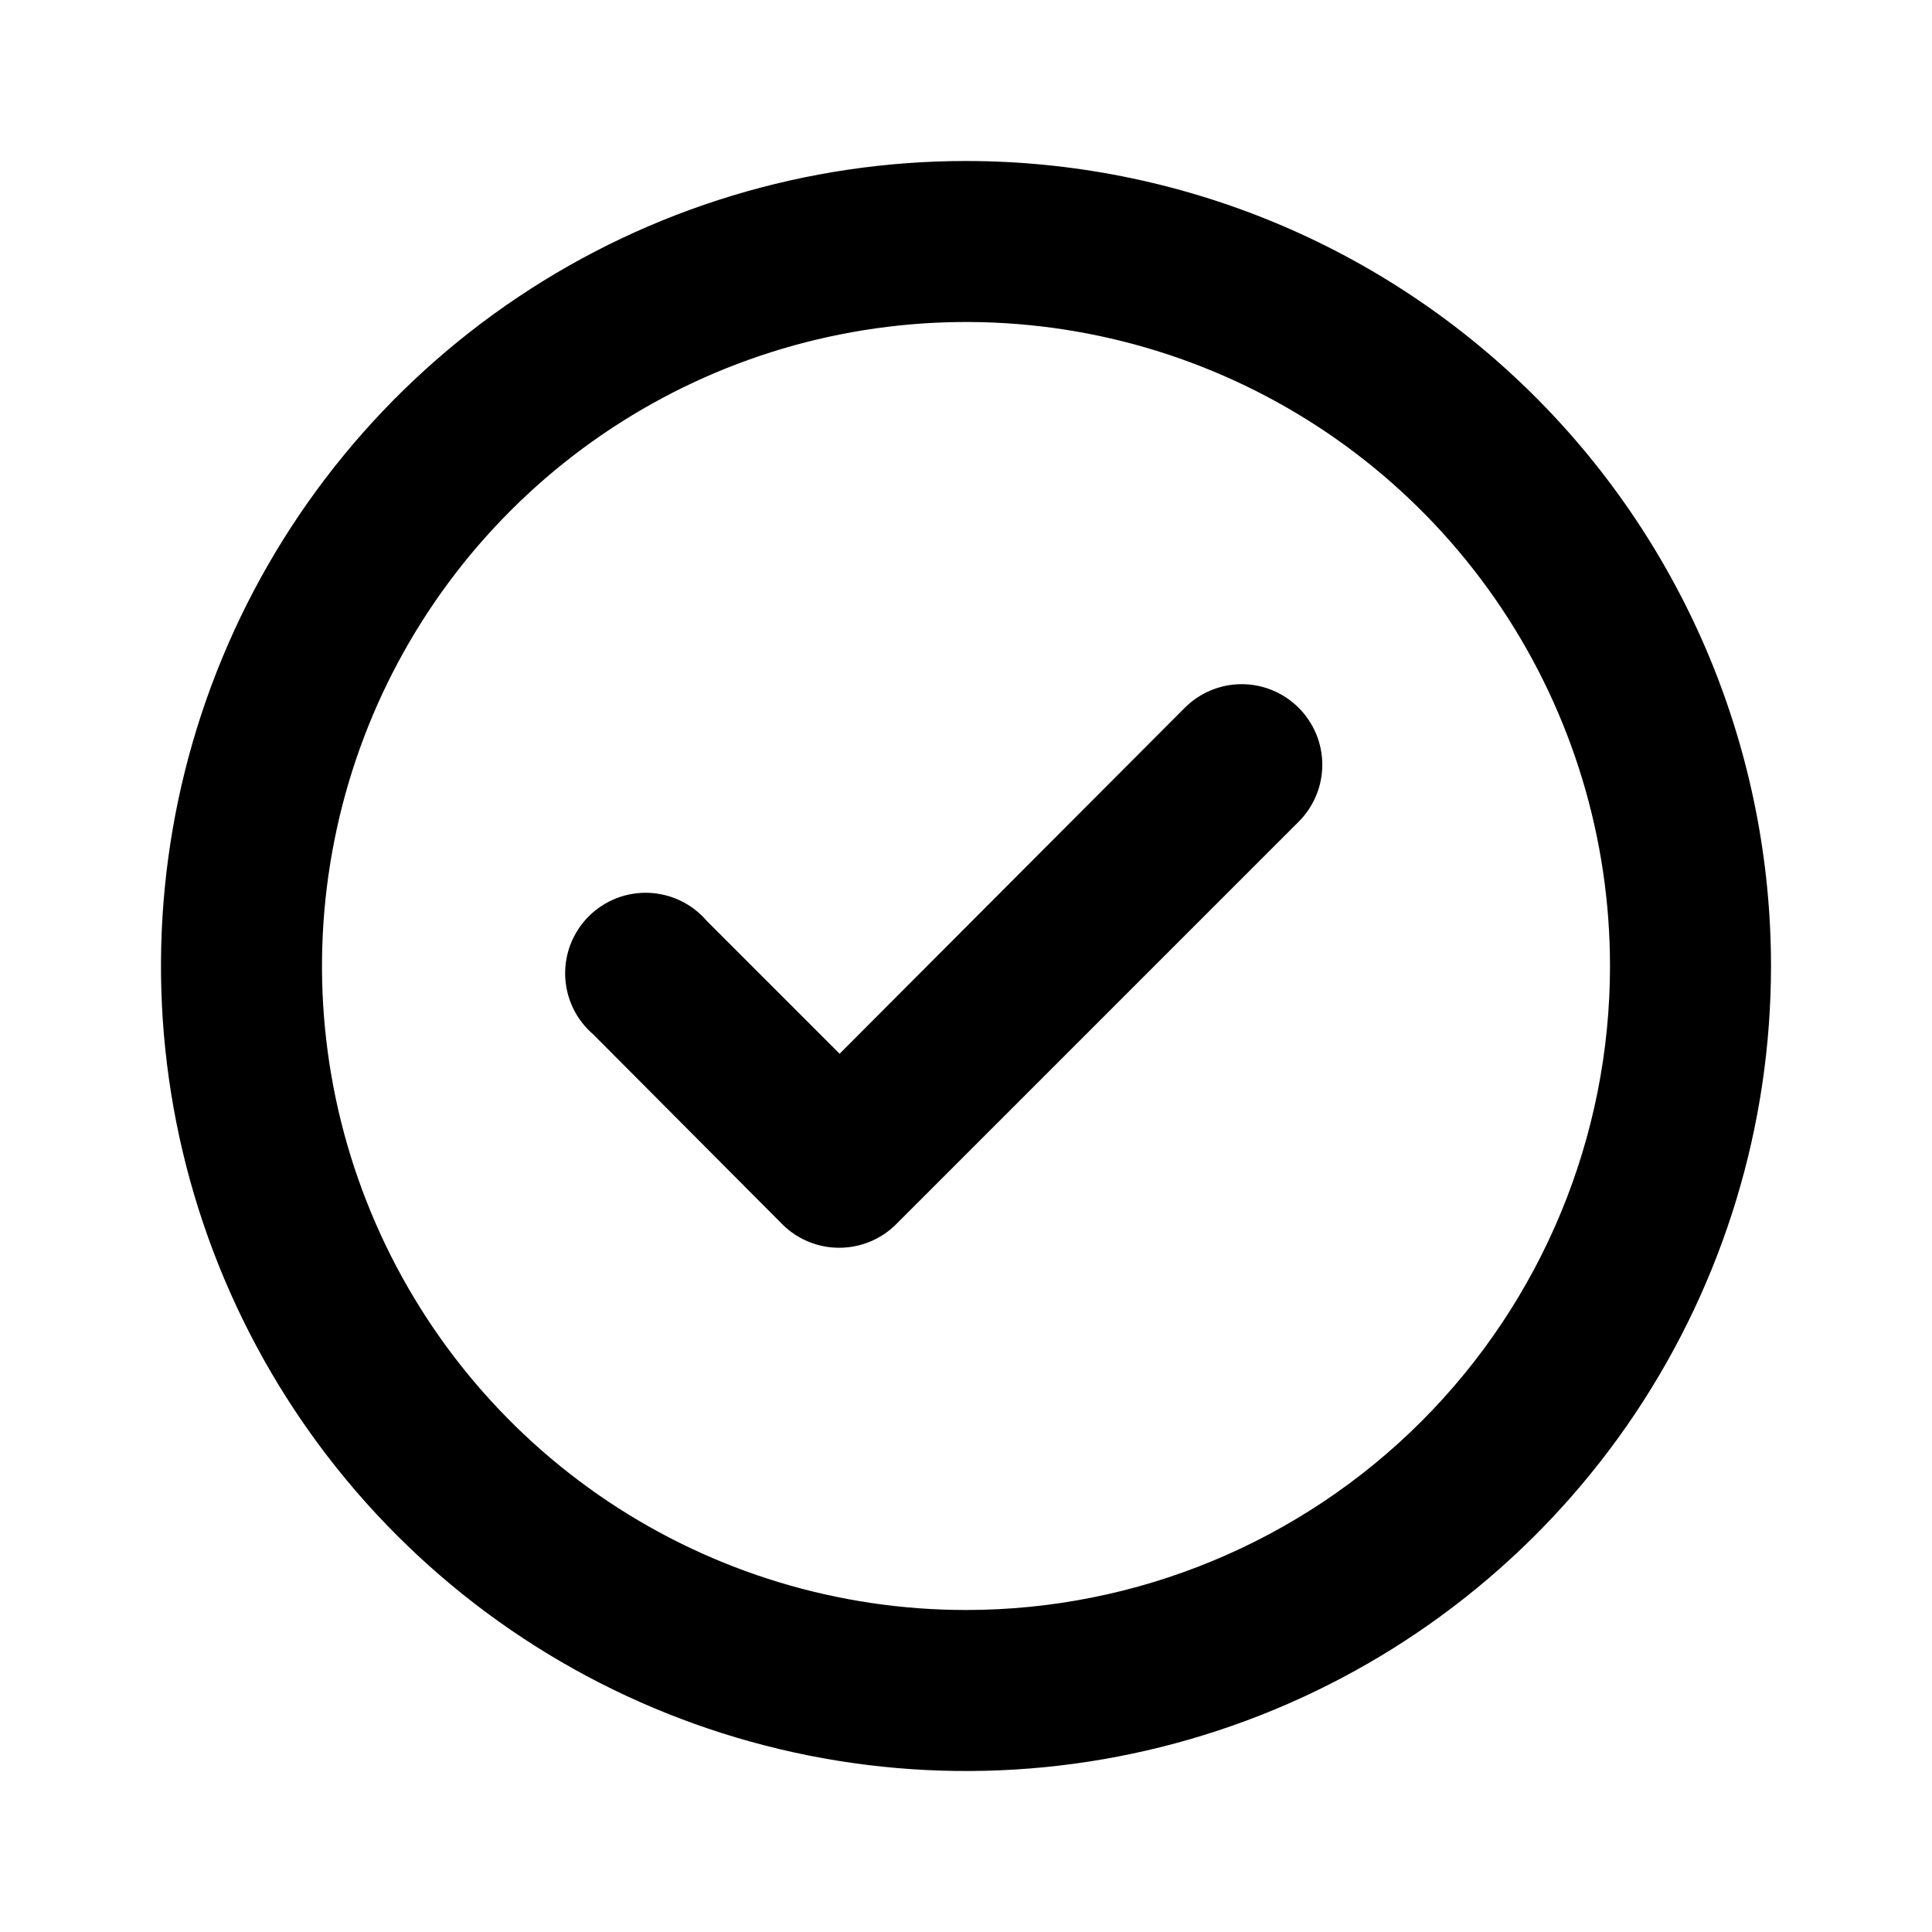
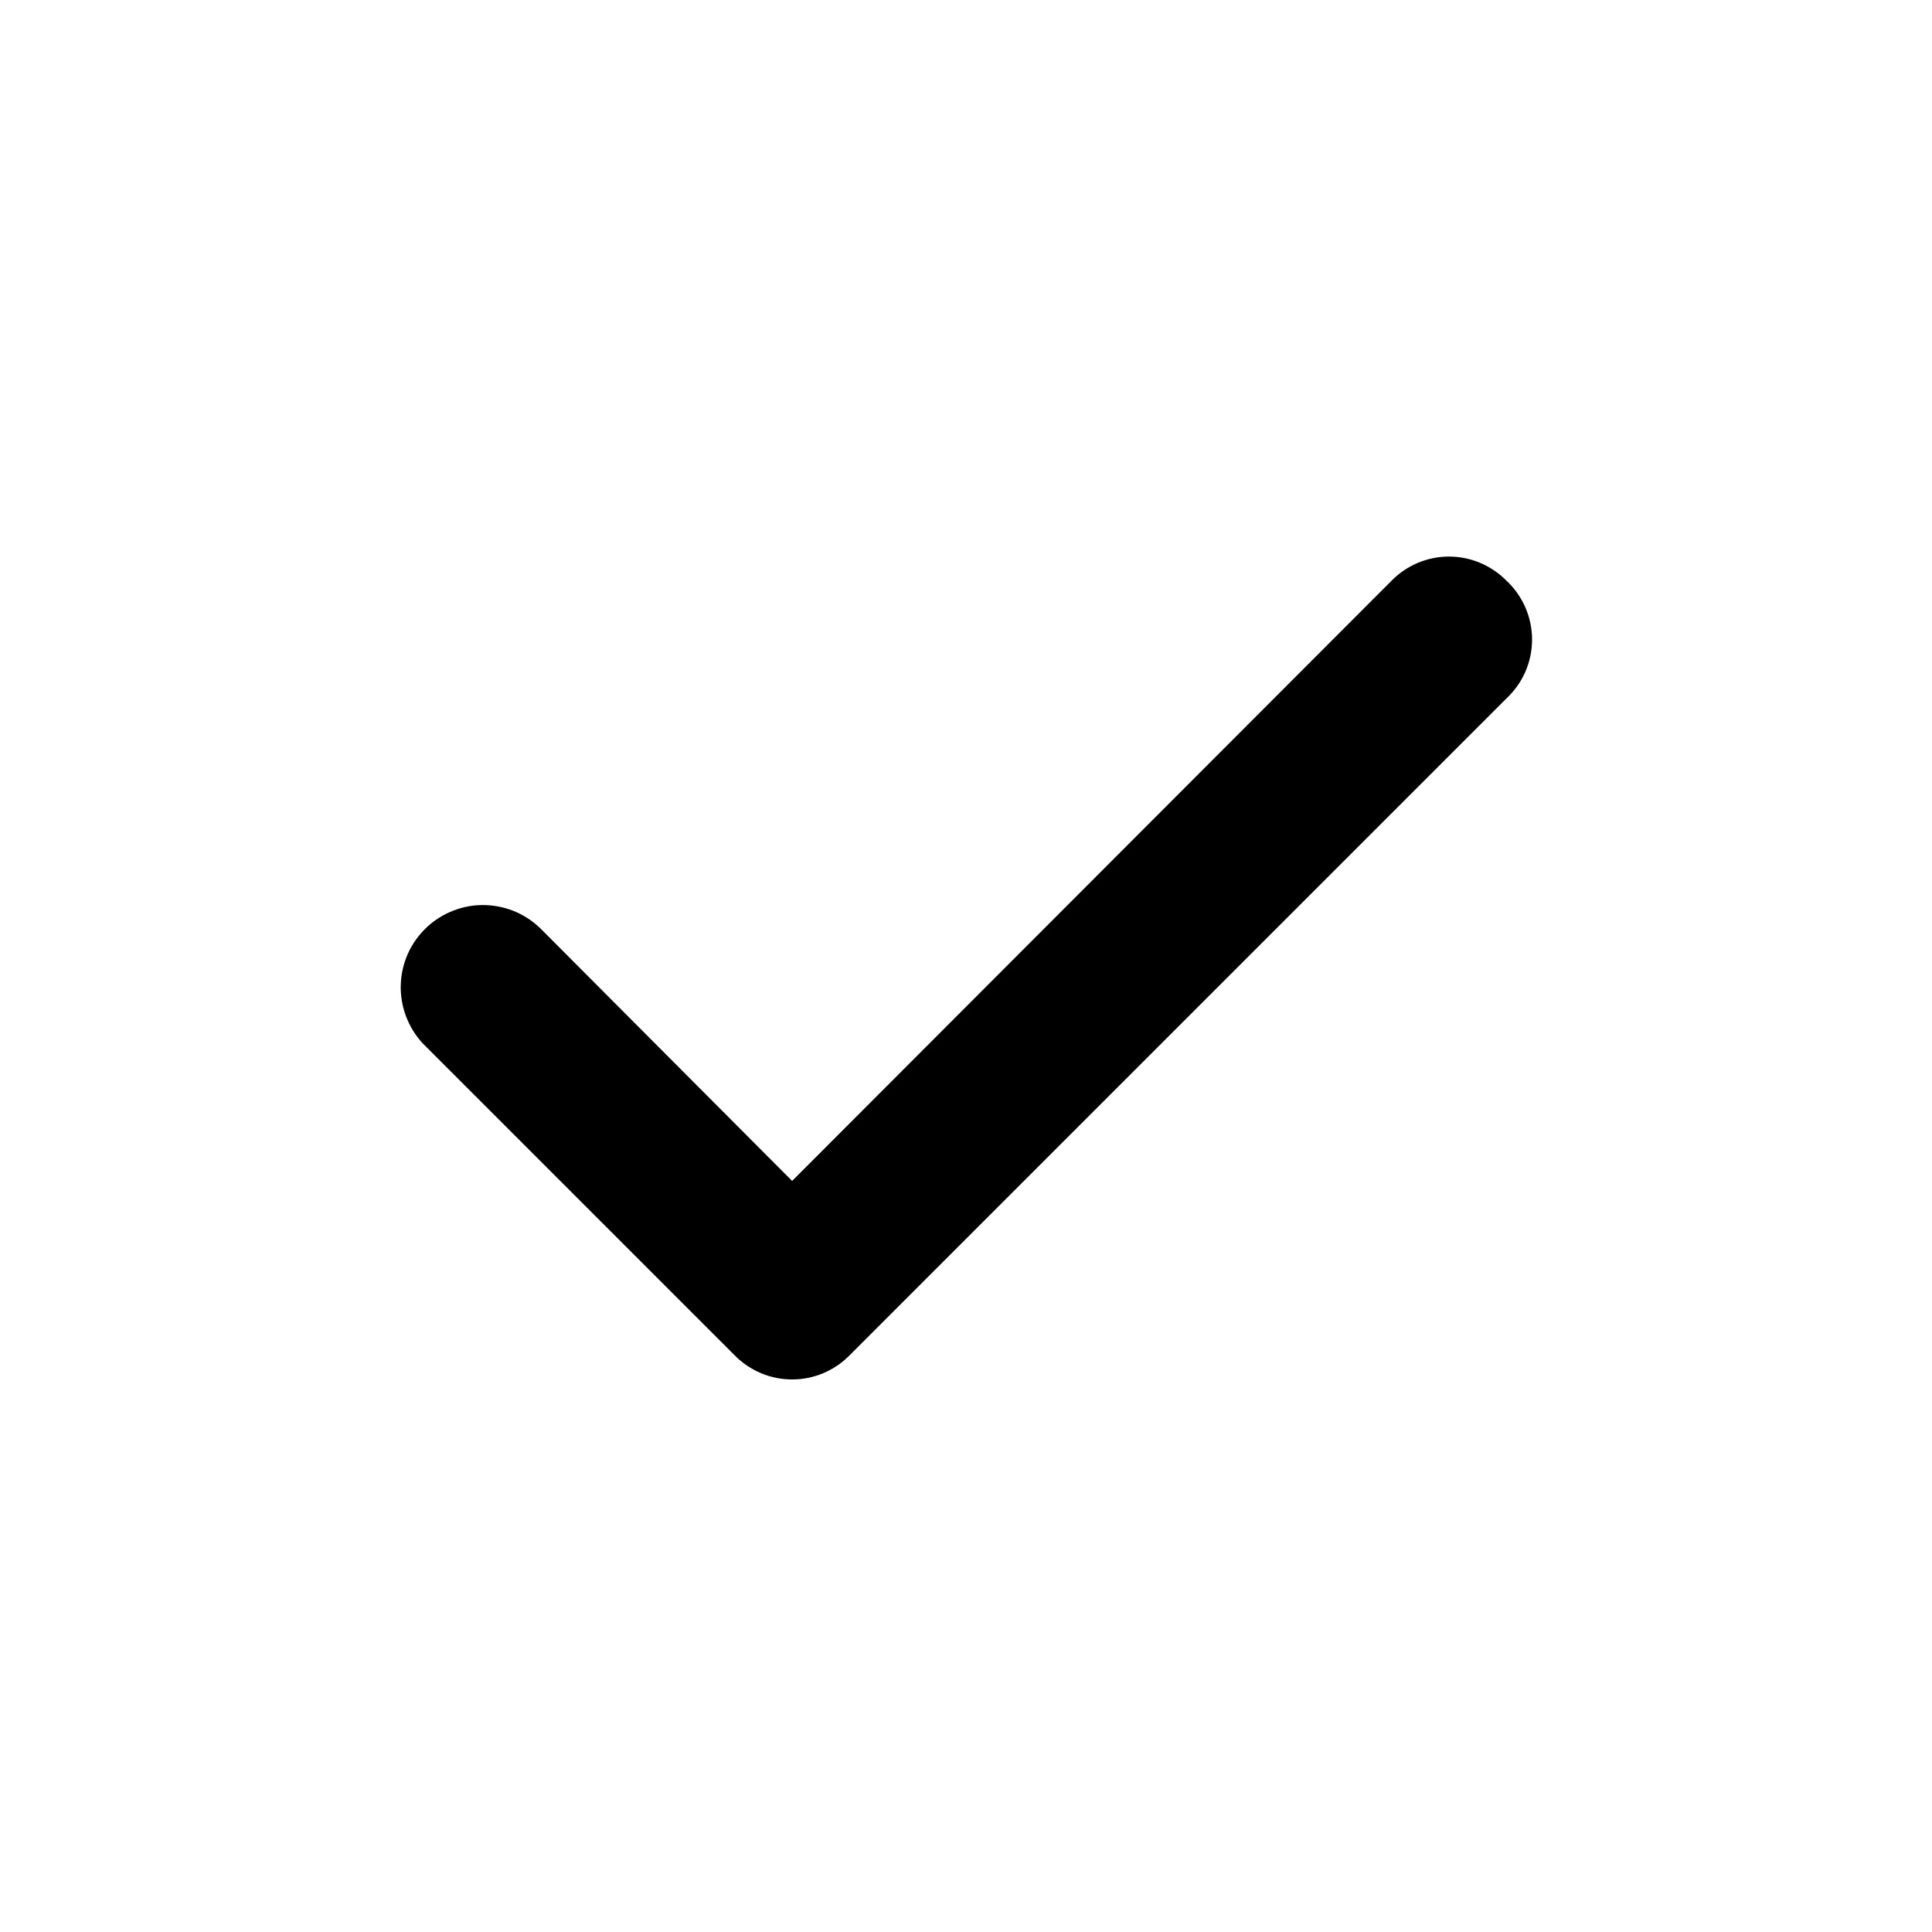
<svg xmlns="http://www.w3.org/2000/svg" width="24" height="24" viewBox="0 0 24 24" fill="none">
-   <path d="M14.72 8.79L10.43 13.09L8.78 11.44C8.69 11.335 8.58 11.25 8.456 11.19C8.332 11.13 8.197 11.097 8.059 11.091C7.921 11.086 7.784 11.109 7.656 11.159C7.527 11.21 7.411 11.286 7.313 11.383C7.216 11.481 7.14 11.597 7.089 11.726C7.039 11.854 7.016 11.991 7.021 12.129C7.027 12.267 7.06 12.402 7.12 12.526C7.18 12.65 7.265 12.76 7.37 12.85L9.72 15.21C9.813 15.303 9.924 15.376 10.046 15.426C10.168 15.476 10.298 15.501 10.43 15.5C10.692 15.499 10.944 15.395 11.13 15.21L16.13 10.21C16.224 10.117 16.298 10.006 16.349 9.885C16.4 9.763 16.426 9.632 16.426 9.5C16.426 9.368 16.4 9.237 16.349 9.115C16.298 8.994 16.224 8.883 16.13 8.79C15.943 8.604 15.689 8.499 15.425 8.499C15.161 8.499 14.907 8.604 14.72 8.79ZM12 2C10.022 2 8.089 2.586 6.444 3.685C4.8 4.784 3.518 6.346 2.761 8.173C2.004 10 1.806 12.011 2.192 13.951C2.578 15.891 3.53 17.672 4.929 19.071C6.327 20.47 8.109 21.422 10.049 21.808C11.989 22.194 14 21.996 15.827 21.239C17.654 20.482 19.216 19.2 20.315 17.556C21.413 15.911 22 13.978 22 12C22 10.687 21.741 9.386 21.239 8.173C20.736 6.96 20 5.858 19.071 4.929C18.142 4 17.04 3.264 15.827 2.761C14.614 2.259 13.313 2 12 2ZM12 20C10.418 20 8.871 19.531 7.555 18.652C6.24 17.773 5.214 16.523 4.609 15.062C4.003 13.6 3.845 11.991 4.154 10.439C4.462 8.887 5.224 7.462 6.343 6.343C7.462 5.224 8.887 4.462 10.439 4.154C11.991 3.845 13.6 4.003 15.062 4.609C16.523 5.214 17.773 6.24 18.652 7.555C19.531 8.871 20 10.418 20 12C20 14.122 19.157 16.157 17.657 17.657C16.157 19.157 14.122 20 12 20Z" fill="black" />
+   <path d="M18.71 7.21C18.617 7.116 18.506 7.042 18.384 6.991C18.263 6.94 18.132 6.914 18 6.914C17.868 6.914 17.737 6.94 17.615 6.991C17.494 7.042 17.383 7.116 17.29 7.21L9.84 14.67L6.71 11.53C6.613 11.437 6.499 11.363 6.375 11.314C6.25 11.265 6.116 11.241 5.982 11.243C5.848 11.245 5.716 11.274 5.593 11.328C5.47 11.381 5.358 11.458 5.265 11.555C5.172 11.651 5.098 11.765 5.049 11.89C5 12.015 4.976 12.148 4.978 12.283C4.981 12.417 5.009 12.549 5.063 12.672C5.116 12.795 5.193 12.907 5.29 13L9.13 16.84C9.223 16.934 9.334 17.008 9.455 17.059C9.577 17.11 9.708 17.136 9.84 17.136C9.972 17.136 10.103 17.11 10.225 17.059C10.346 17.008 10.457 16.934 10.55 16.84L18.71 8.68C18.811 8.586 18.892 8.473 18.948 8.346C19.003 8.22 19.032 8.083 19.032 7.945C19.032 7.807 19.003 7.67 18.948 7.544C18.892 7.417 18.811 7.303 18.71 7.21Z" fill="black" />
</svg>
